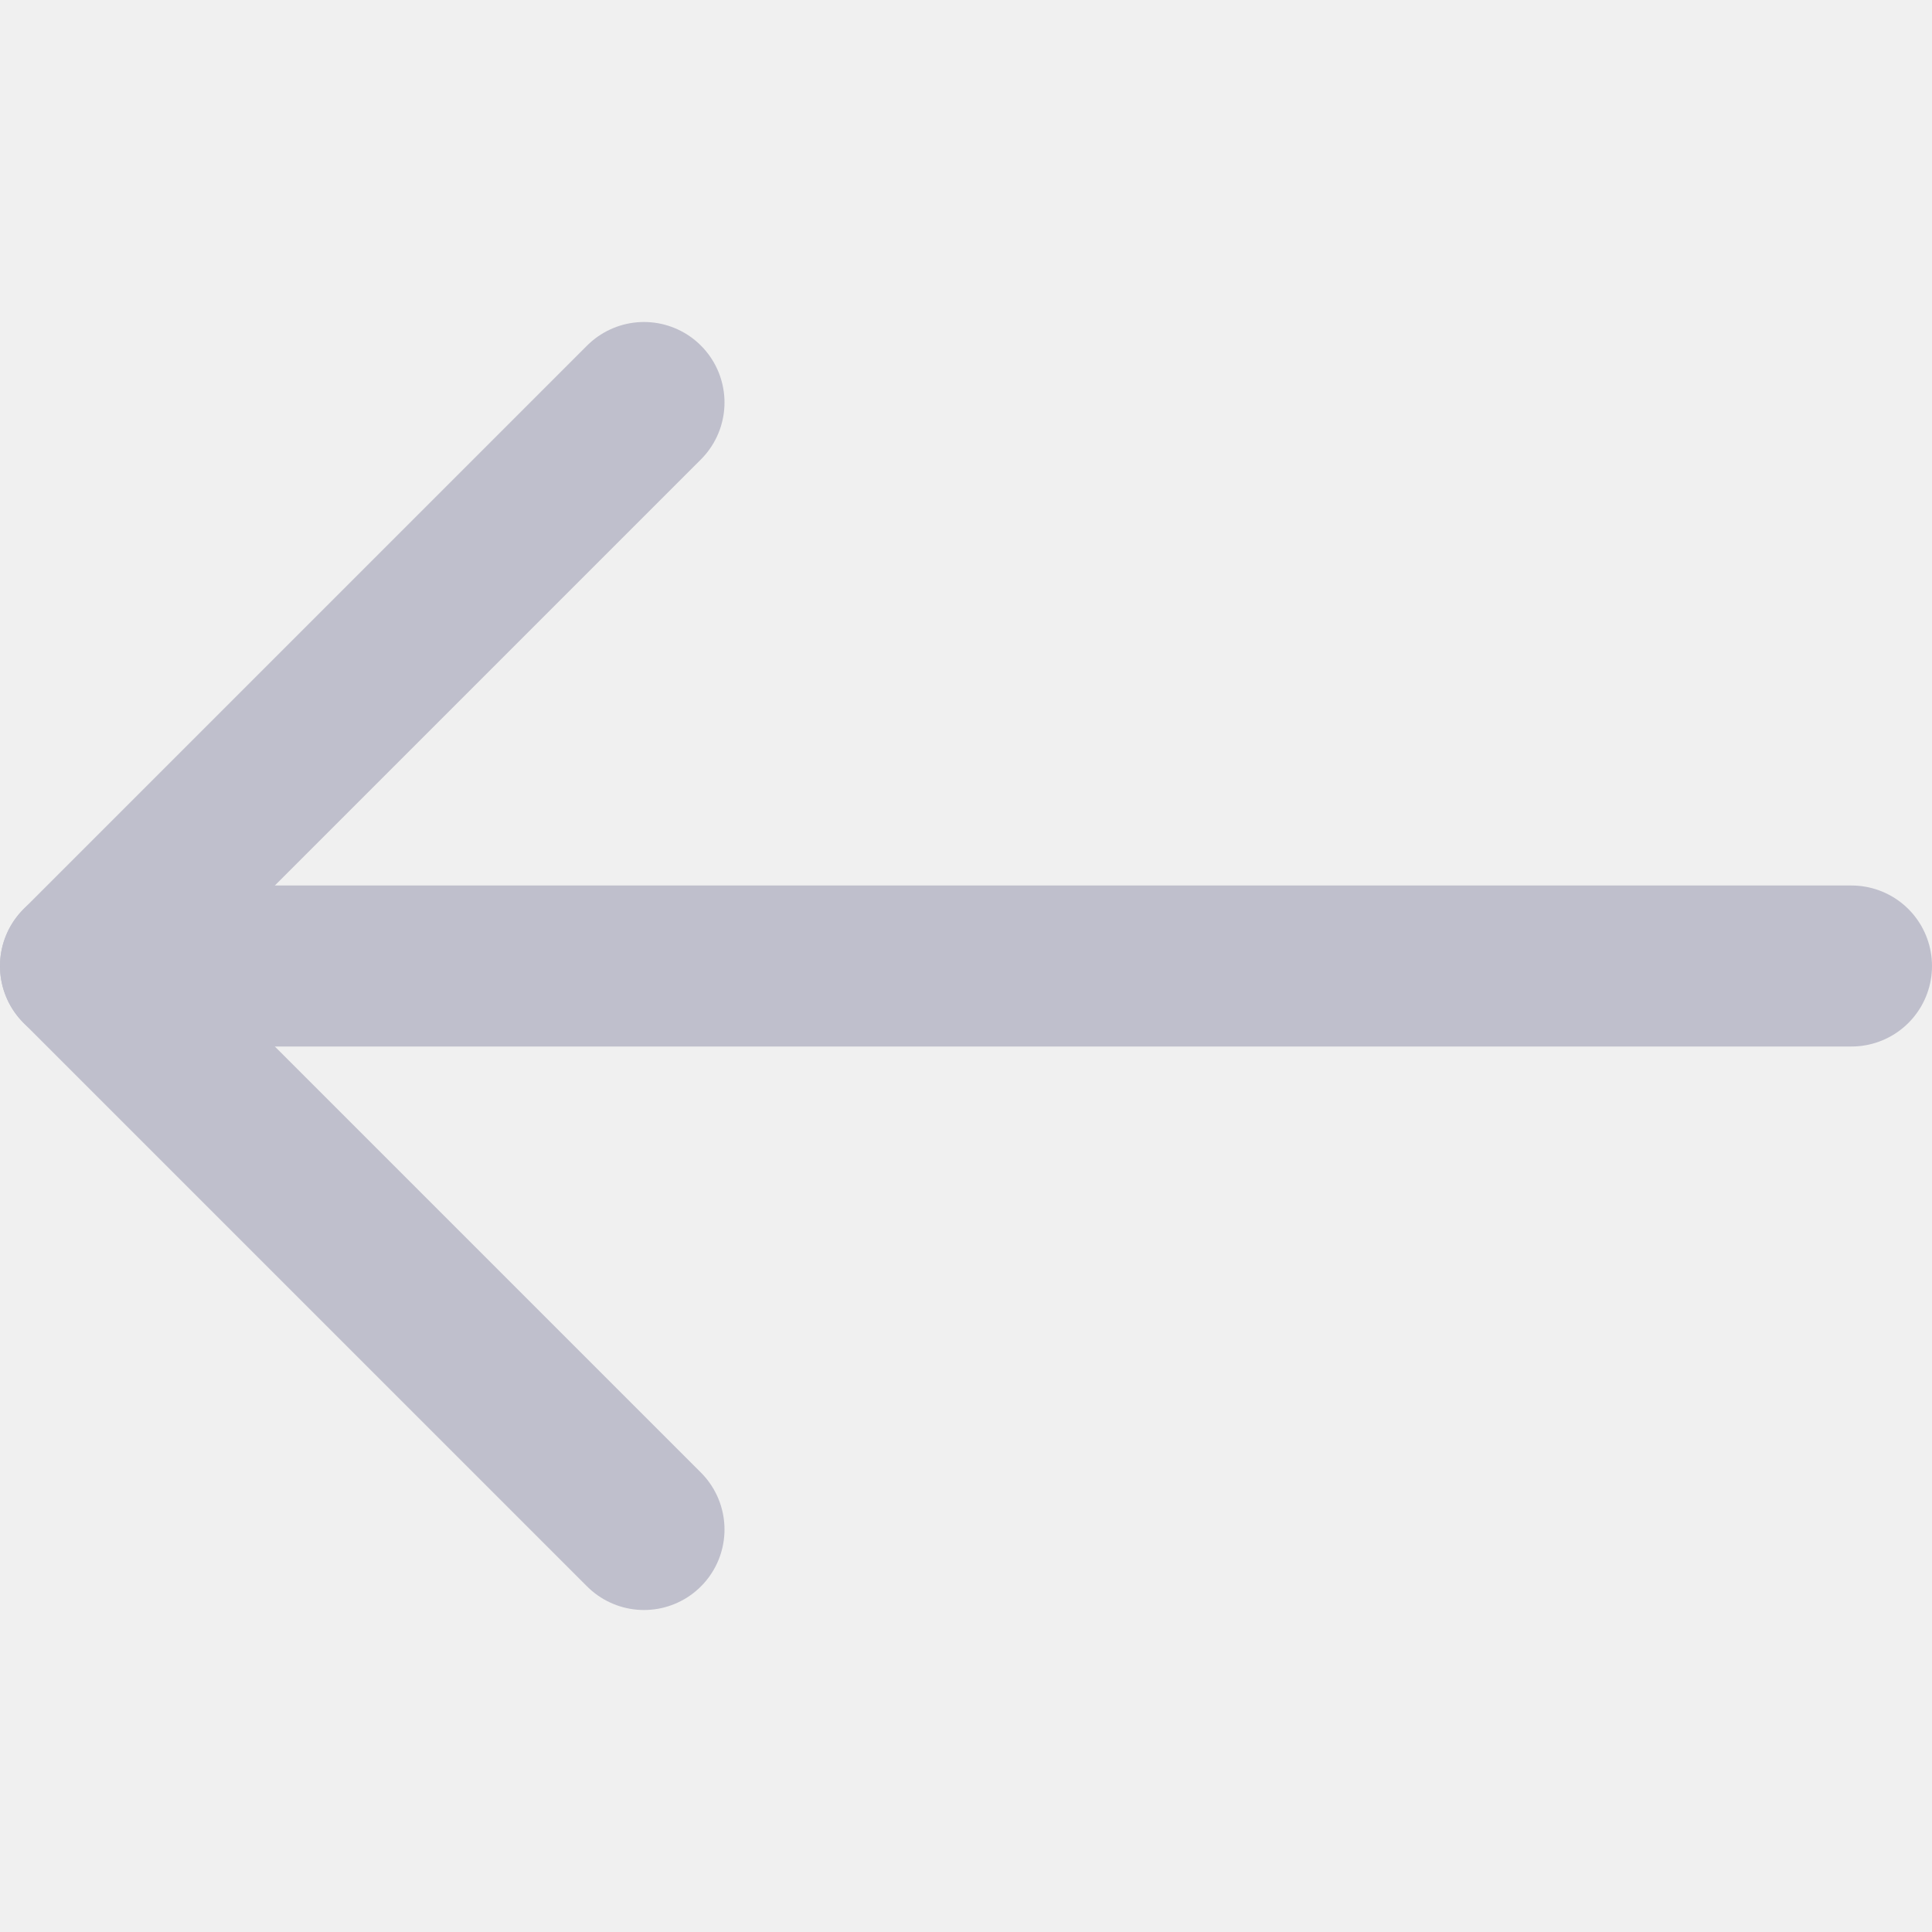
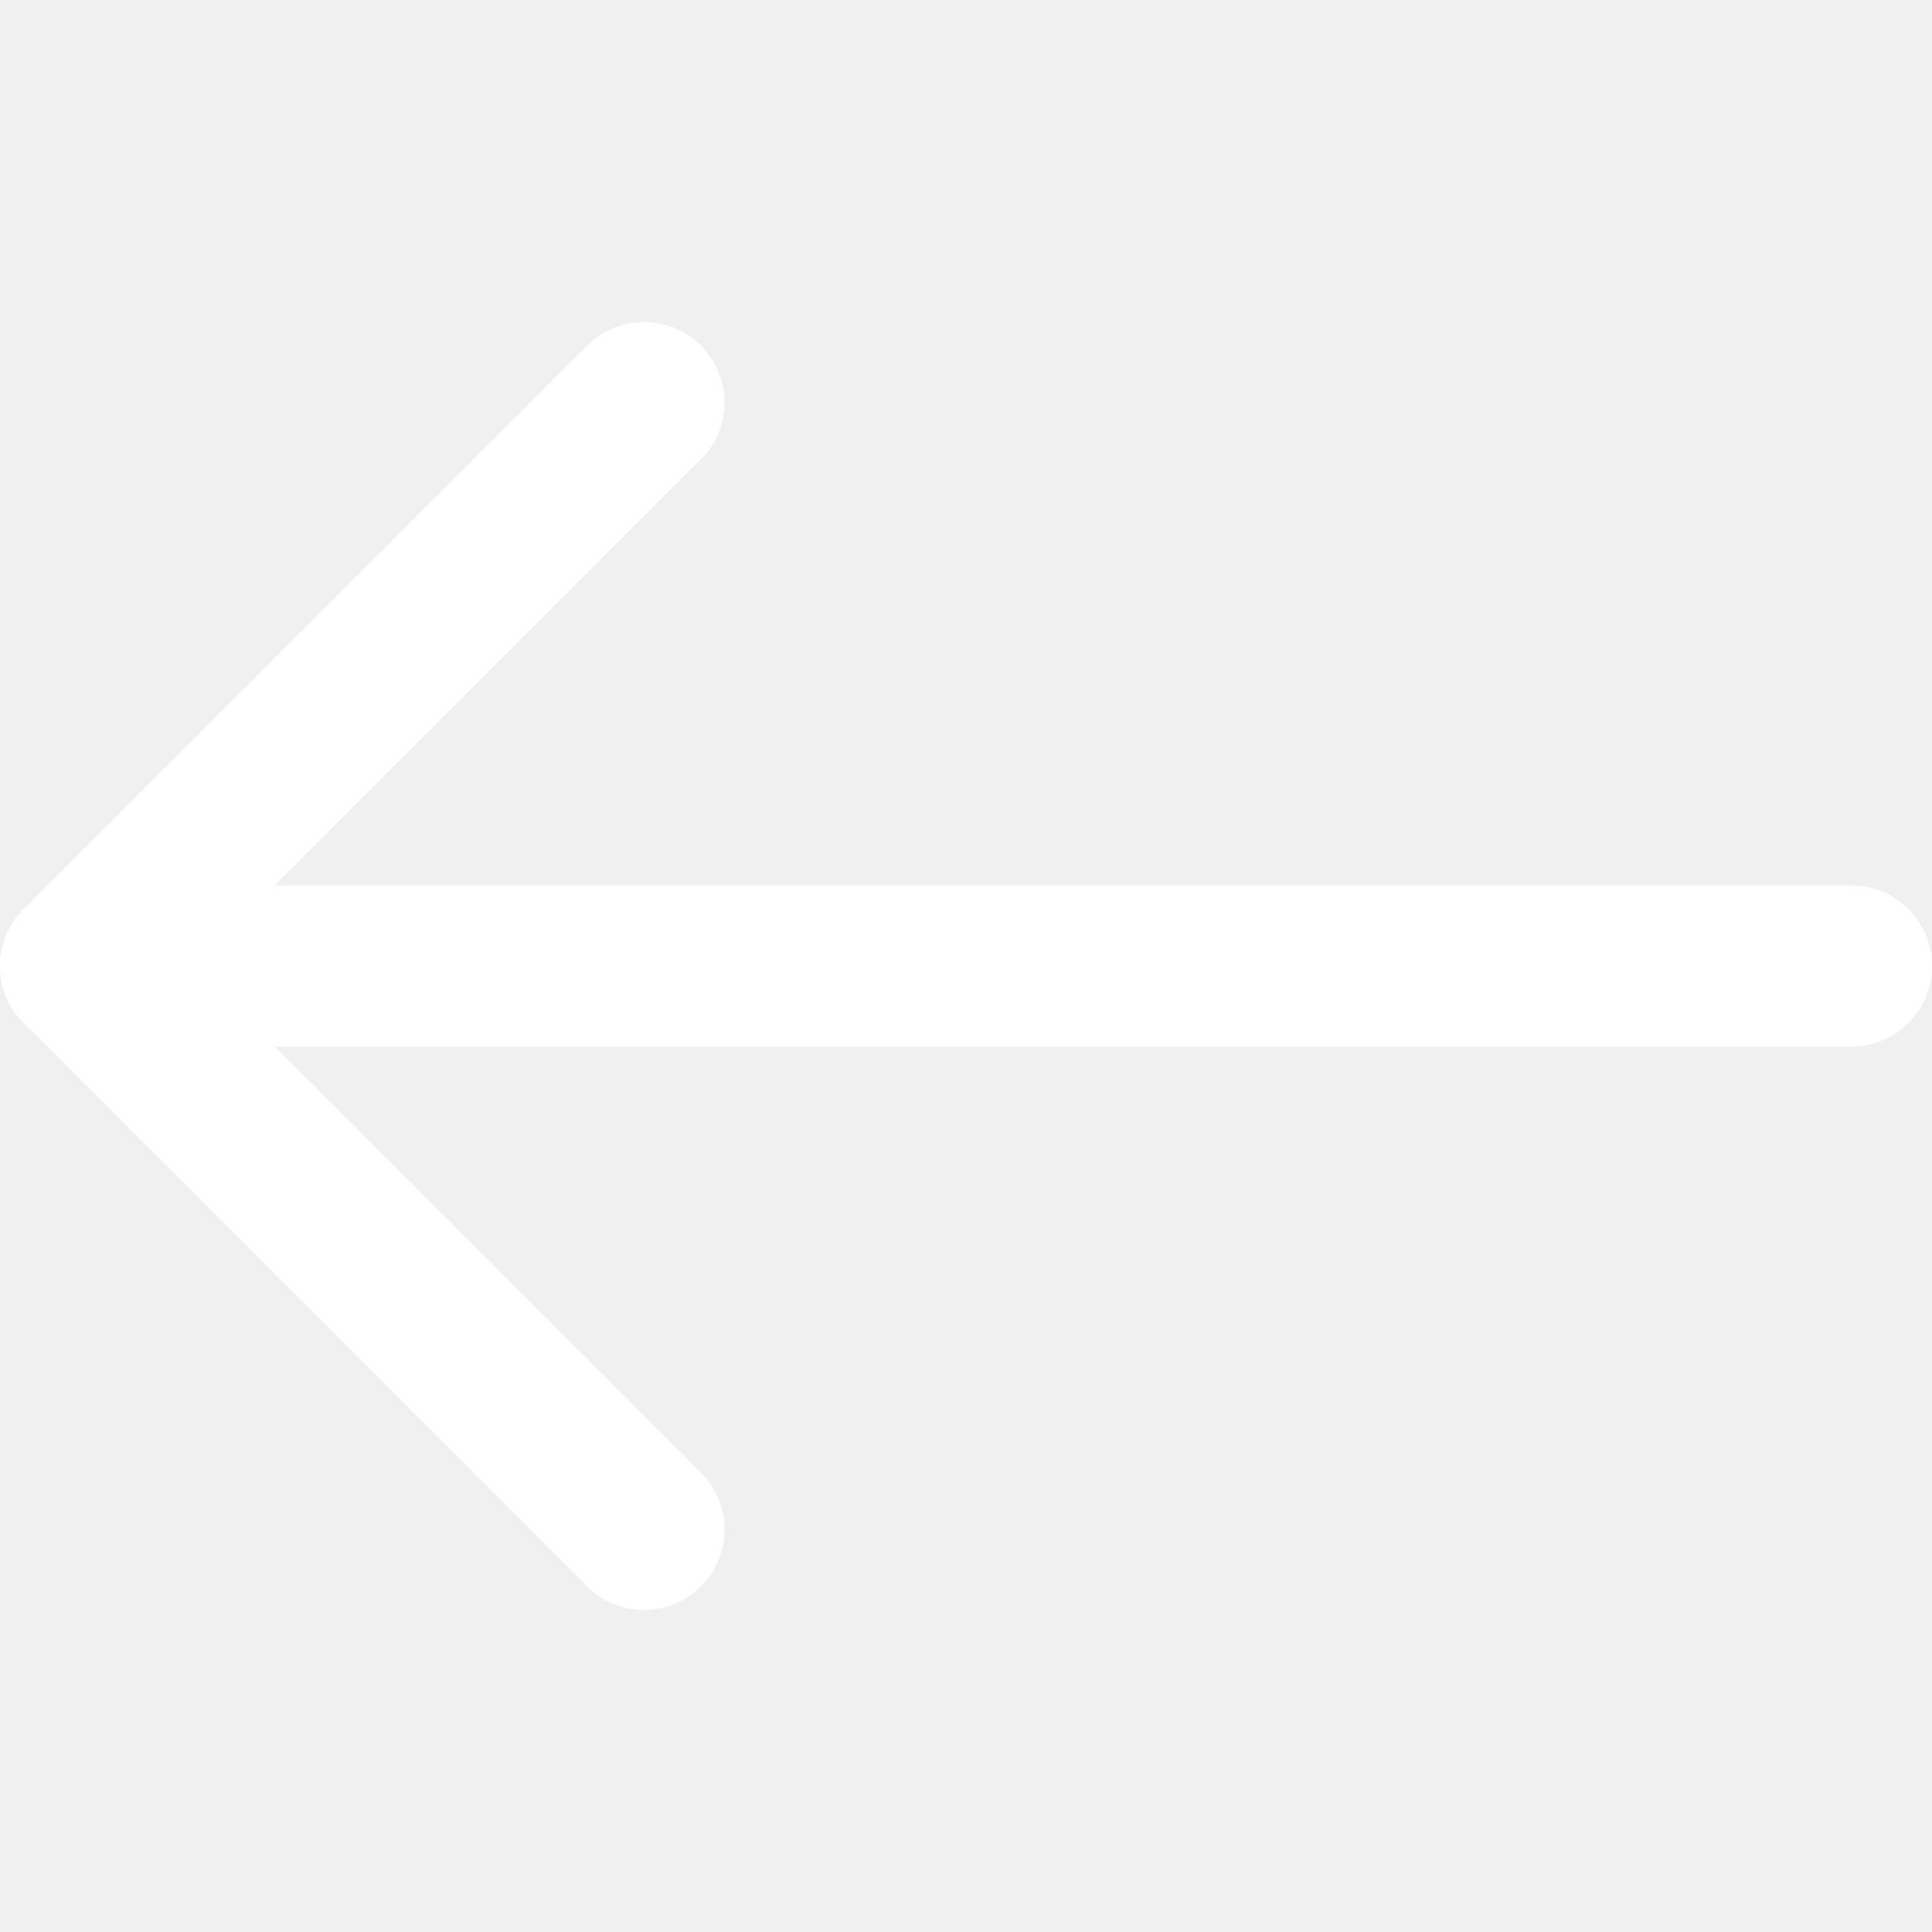
<svg xmlns="http://www.w3.org/2000/svg" width="24" height="24" viewBox="0 0 24 24" fill="none">
-   <path d="M23 12L1 12" stroke="#BFBFCC" stroke-width="2" stroke-linecap="round" stroke-linejoin="round" />
-   <path d="M8 19L1 12L8 5" stroke="#BFBFCC" stroke-width="2" stroke-linecap="round" stroke-linejoin="round" />
+   <path d="M23 12L1 12" stroke="#FFF" stroke-width="2" stroke-linecap="round" stroke-linejoin="round" />
+   <path d="M8 19L1 12L8 5" stroke="#FFF" stroke-width="2" stroke-linecap="round" stroke-linejoin="round" />
</svg>
